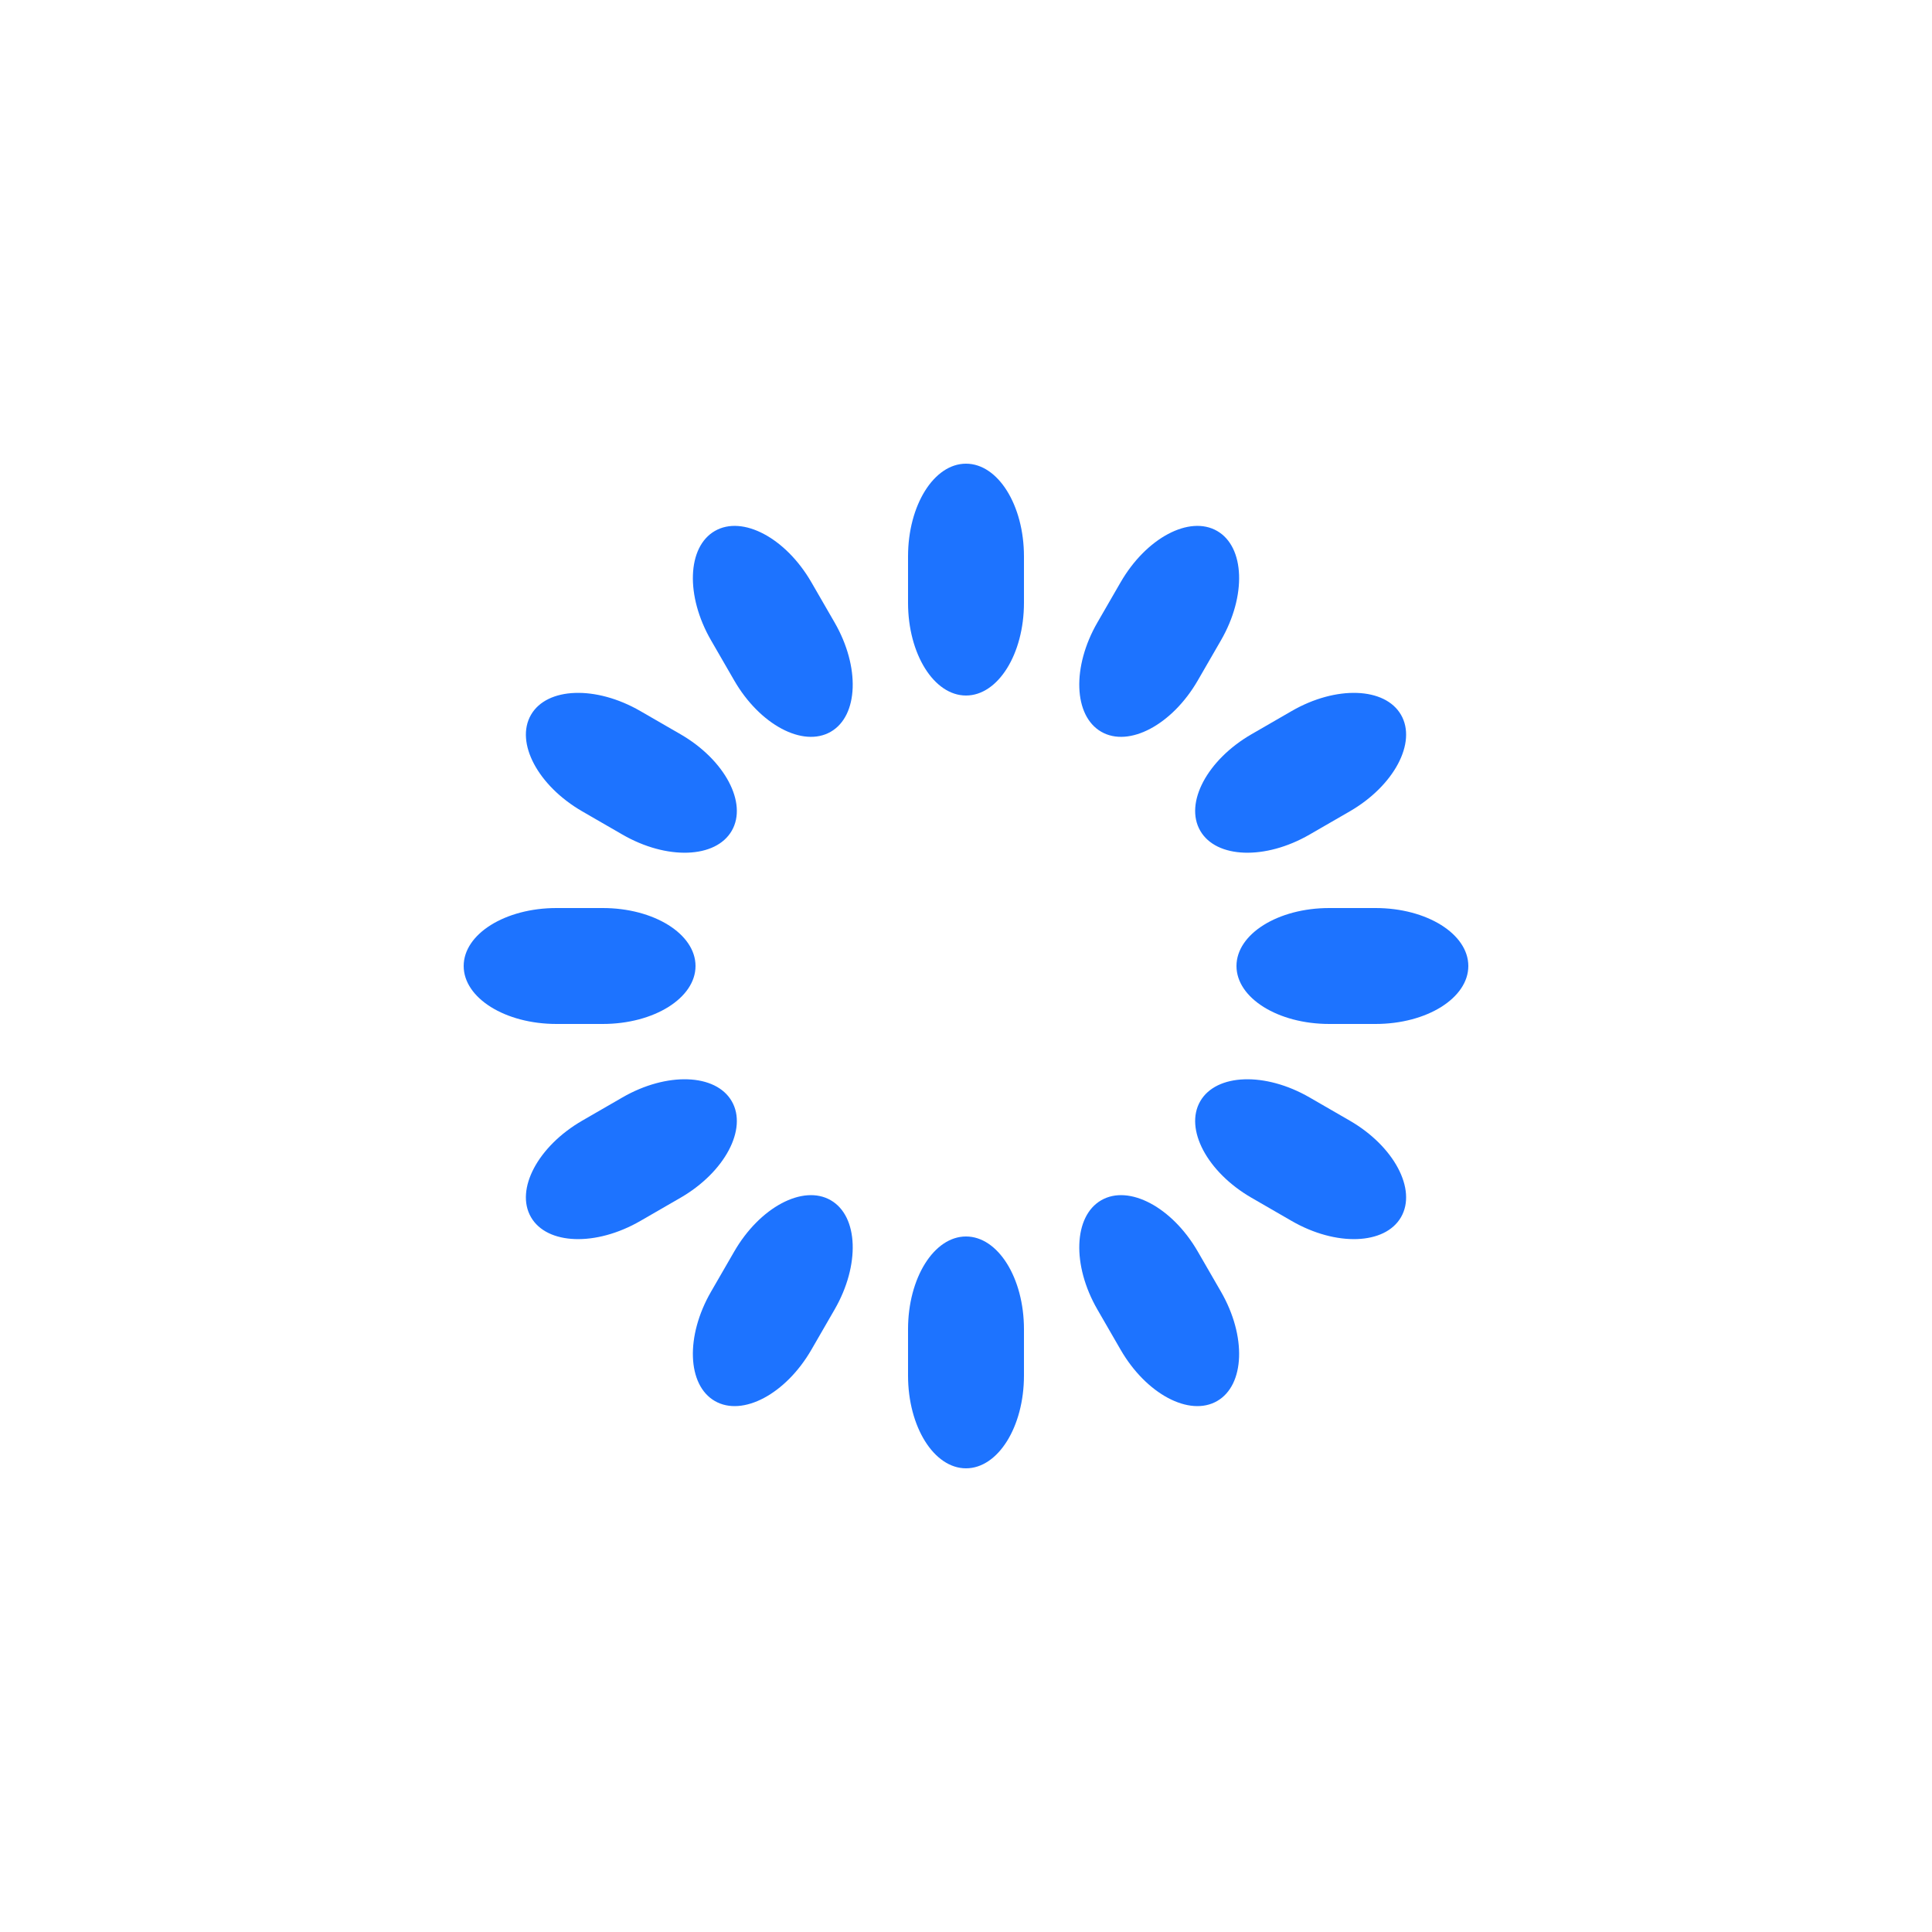
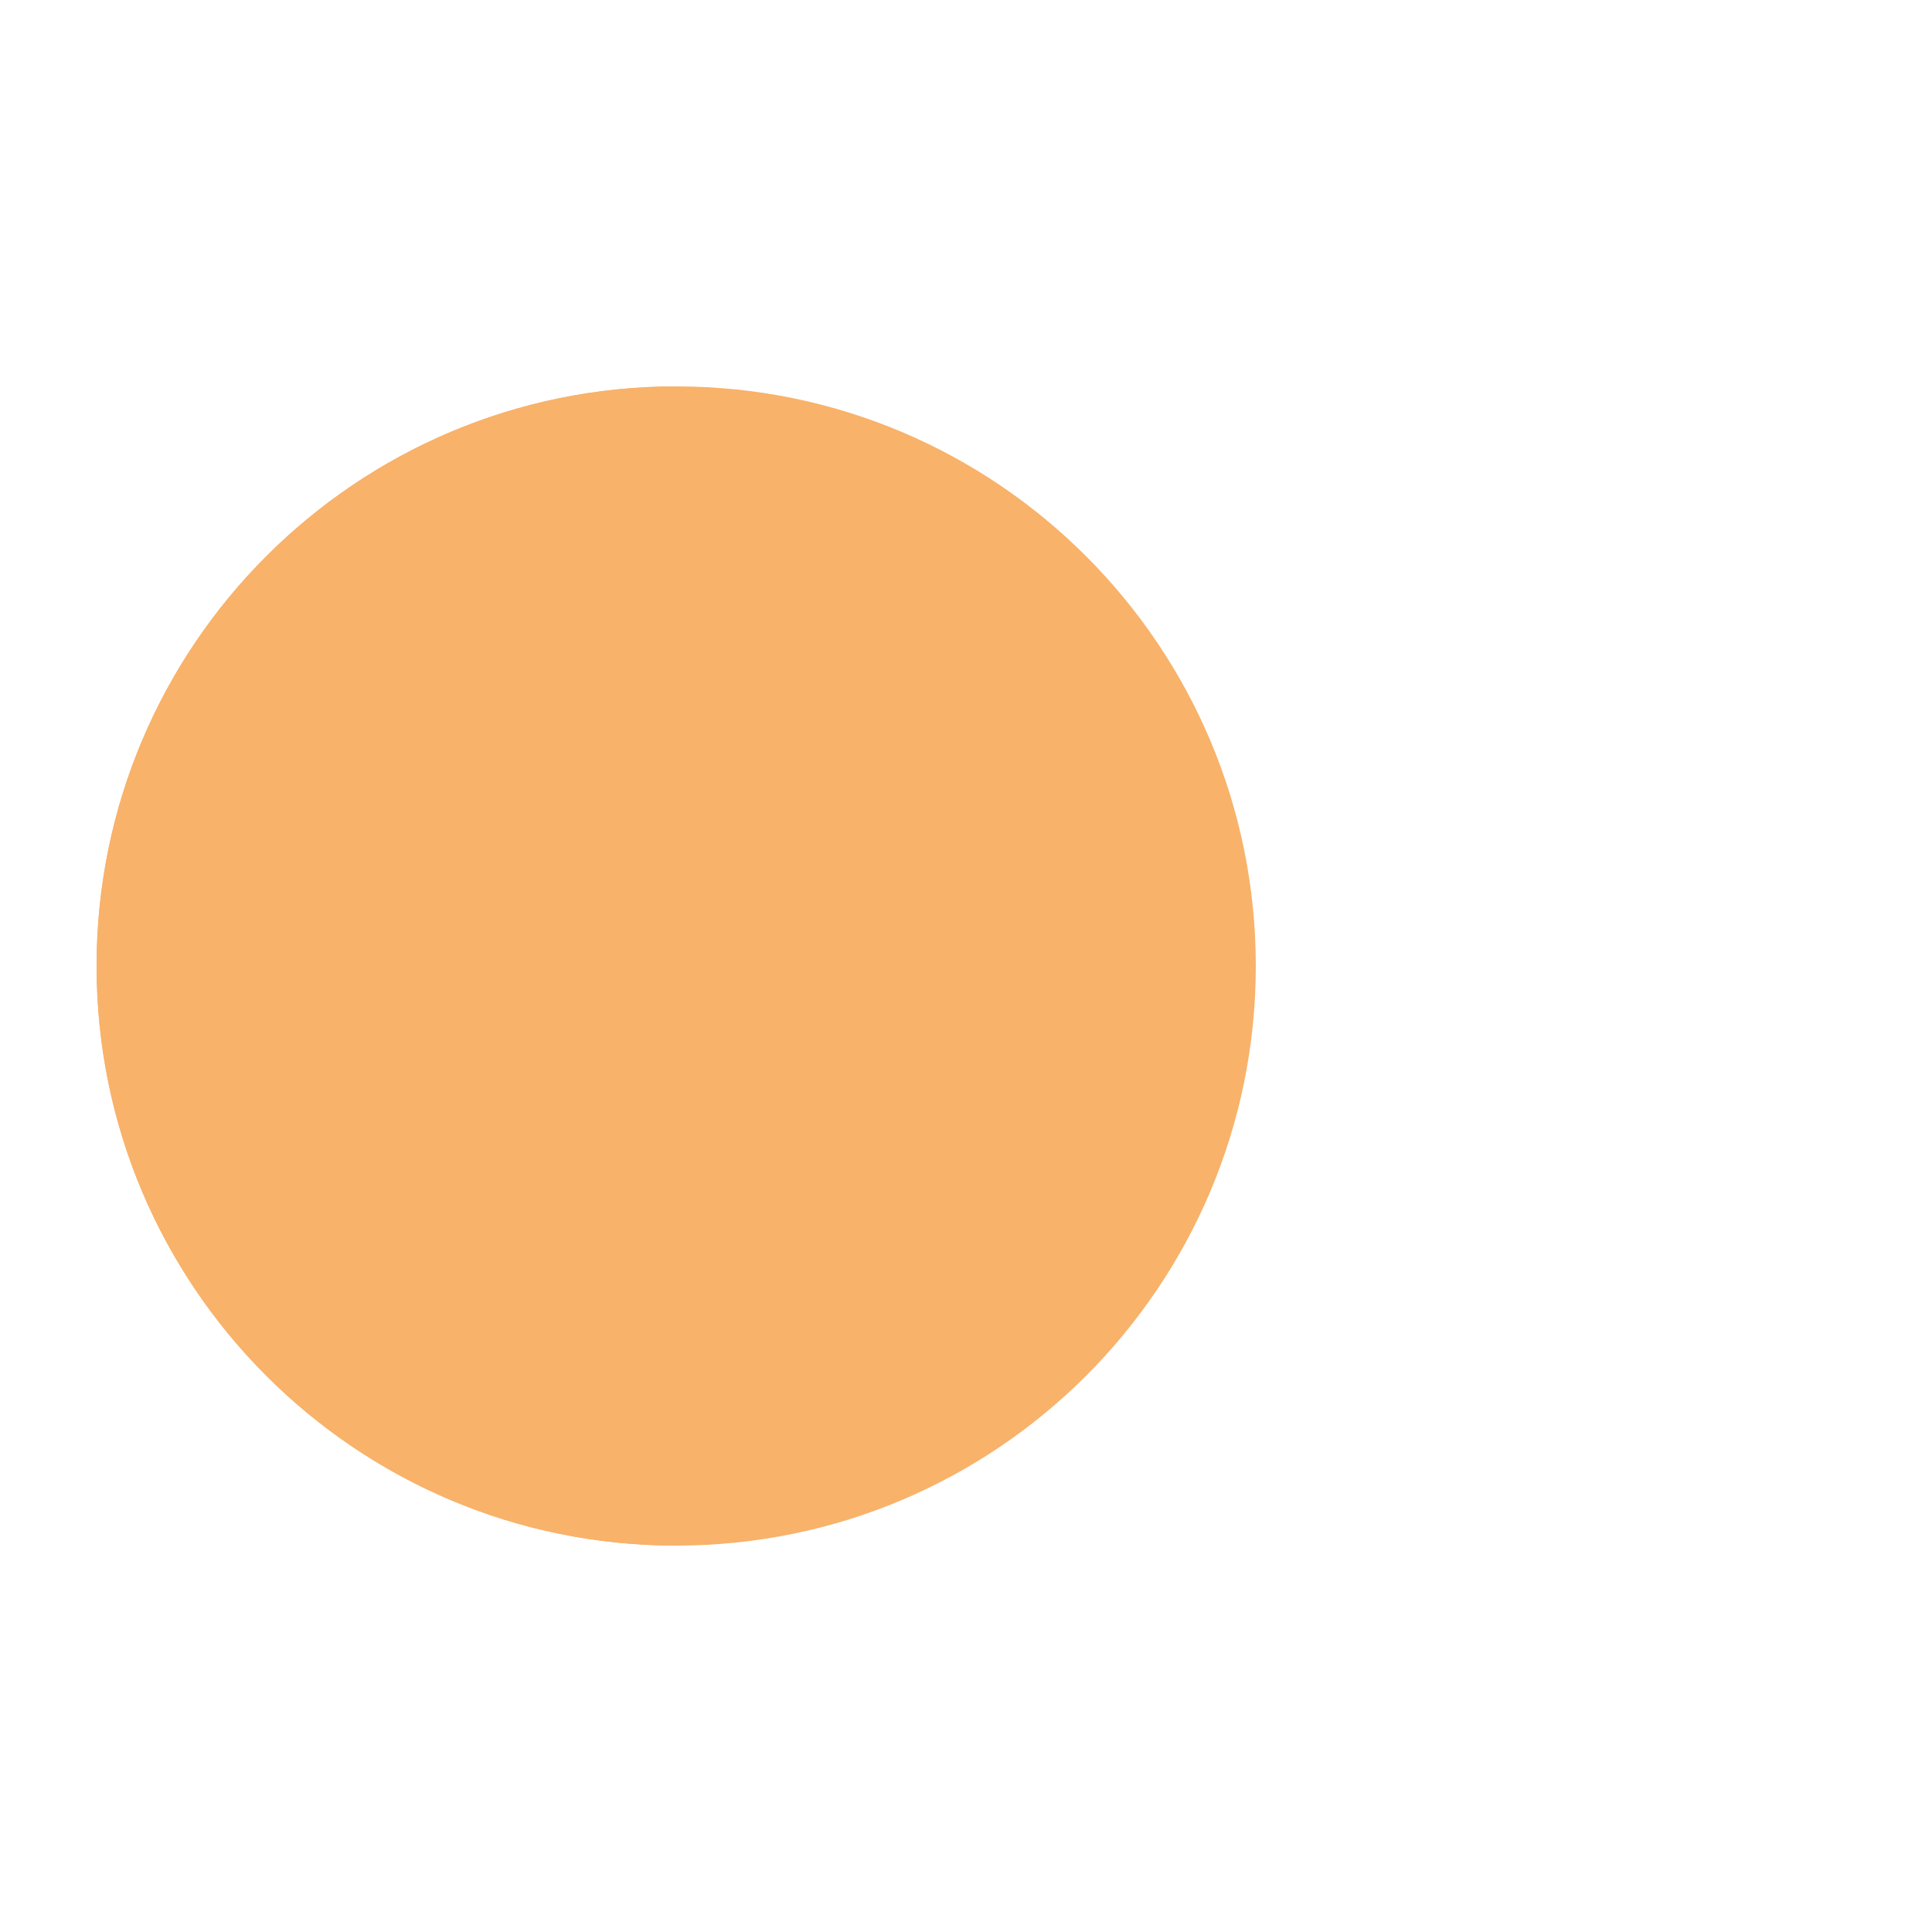
- <svg xmlns="http://www.w3.org/2000/svg" class="lds-spinner" width="200px" height="200px" viewBox="0 0 100 100" preserveAspectRatio="xMidYMid" style="background: none;">
-   <g transform="rotate(0 50 50)">
-     <rect x="47" y="24" rx="9.4" ry="4.8" width="6" height="12" fill="#1d73ff">
-       <animate attributeName="opacity" values="1;0" keyTimes="0;1" dur="1s" begin="-0.917s" repeatCount="indefinite" />
-     </rect>
+ <svg xmlns="http://www.w3.org/2000/svg" style="margin: auto; background: rgb(255, 255, 255); display: block; shape-rendering: auto; animation-play-state: running; animation-delay: 0s;" width="100px" height="100px" viewBox="0 0 100 100" preserveAspectRatio="xMidYMid">
+   <g style="animation-play-state: running; animation-delay: 0s;">
+     <circle cx="60" cy="50" r="4" fill="#e15b64" style="animation-play-state: running; animation-delay: 0s;">
+       <animate attributeName="cx" repeatCount="indefinite" dur="1s" values="95;35" keyTimes="0;1" begin="-0.67s" style="animation-play-state: running; animation-delay: 0s;" />
+       <animate attributeName="fill-opacity" repeatCount="indefinite" dur="1s" values="0;1;1" keyTimes="0;0.2;1" begin="-0.67s" style="animation-play-state: running; animation-delay: 0s;" />
+     </circle>
+     <circle cx="60" cy="50" r="4" fill="#e15b64" style="animation-play-state: running; animation-delay: 0s;">
+       <animate attributeName="cx" repeatCount="indefinite" dur="1s" values="95;35" keyTimes="0;1" begin="-0.33s" style="animation-play-state: running; animation-delay: 0s;" />
+       <animate attributeName="fill-opacity" repeatCount="indefinite" dur="1s" values="0;1;1" keyTimes="0;0.2;1" begin="-0.33s" style="animation-play-state: running; animation-delay: 0s;" />
+     </circle>
+     <circle cx="60" cy="50" r="4" fill="#e15b64" style="animation-play-state: running; animation-delay: 0s;">
+       <animate attributeName="cx" repeatCount="indefinite" dur="1s" values="95;35" keyTimes="0;1" begin="0s" style="animation-play-state: running; animation-delay: 0s;" />
+       <animate attributeName="fill-opacity" repeatCount="indefinite" dur="1s" values="0;1;1" keyTimes="0;0.2;1" begin="0s" style="animation-play-state: running; animation-delay: 0s;" />
+     </circle>
  </g>
-   <g transform="rotate(30 50 50)">
-     <rect x="47" y="24" rx="9.4" ry="4.8" width="6" height="12" fill="#1d73ff">
-       <animate attributeName="opacity" values="1;0" keyTimes="0;1" dur="1s" begin="-0.833s" repeatCount="indefinite" />
-     </rect>
-   </g>
-   <g transform="rotate(60 50 50)">
-     <rect x="47" y="24" rx="9.4" ry="4.8" width="6" height="12" fill="#1d73ff">
-       <animate attributeName="opacity" values="1;0" keyTimes="0;1" dur="1s" begin="-0.75s" repeatCount="indefinite" />
-     </rect>
-   </g>
-   <g transform="rotate(90 50 50)">
-     <rect x="47" y="24" rx="9.4" ry="4.8" width="6" height="12" fill="#1d73ff">
-       <animate attributeName="opacity" values="1;0" keyTimes="0;1" dur="1s" begin="-0.667s" repeatCount="indefinite" />
-     </rect>
-   </g>
-   <g transform="rotate(120 50 50)">
-     <rect x="47" y="24" rx="9.4" ry="4.8" width="6" height="12" fill="#1d73ff">
-       <animate attributeName="opacity" values="1;0" keyTimes="0;1" dur="1s" begin="-0.583s" repeatCount="indefinite" />
-     </rect>
-   </g>
-   <g transform="rotate(150 50 50)">
-     <rect x="47" y="24" rx="9.4" ry="4.8" width="6" height="12" fill="#1d73ff">
-       <animate attributeName="opacity" values="1;0" keyTimes="0;1" dur="1s" begin="-0.5s" repeatCount="indefinite" />
-     </rect>
-   </g>
-   <g transform="rotate(180 50 50)">
-     <rect x="47" y="24" rx="9.4" ry="4.8" width="6" height="12" fill="#1d73ff">
-       <animate attributeName="opacity" values="1;0" keyTimes="0;1" dur="1s" begin="-0.417s" repeatCount="indefinite" />
-     </rect>
-   </g>
-   <g transform="rotate(210 50 50)">
-     <rect x="47" y="24" rx="9.4" ry="4.8" width="6" height="12" fill="#1d73ff">
-       <animate attributeName="opacity" values="1;0" keyTimes="0;1" dur="1s" begin="-0.333s" repeatCount="indefinite" />
-     </rect>
-   </g>
-   <g transform="rotate(240 50 50)">
-     <rect x="47" y="24" rx="9.4" ry="4.8" width="6" height="12" fill="#1d73ff">
-       <animate attributeName="opacity" values="1;0" keyTimes="0;1" dur="1s" begin="-0.25s" repeatCount="indefinite" />
-     </rect>
-   </g>
-   <g transform="rotate(270 50 50)">
-     <rect x="47" y="24" rx="9.4" ry="4.8" width="6" height="12" fill="#1d73ff">
-       <animate attributeName="opacity" values="1;0" keyTimes="0;1" dur="1s" begin="-0.167s" repeatCount="indefinite" />
-     </rect>
-   </g>
-   <g transform="rotate(300 50 50)">
-     <rect x="47" y="24" rx="9.4" ry="4.8" width="6" height="12" fill="#1d73ff">
-       <animate attributeName="opacity" values="1;0" keyTimes="0;1" dur="1s" begin="-0.083s" repeatCount="indefinite" />
-     </rect>
-   </g>
-   <g transform="rotate(330 50 50)">
-     <rect x="47" y="24" rx="9.4" ry="4.8" width="6" height="12" fill="#1d73ff">
-       <animate attributeName="opacity" values="1;0" keyTimes="0;1" dur="1s" begin="0s" repeatCount="indefinite" />
-     </rect>
+   <g transform="translate(-15 0)" style="animation-play-state: running; animation-delay: 0s;">
+     <path d="M50 50L20 50A30 30 0 0 0 80 50Z" fill="#f8b26a" transform="rotate(90 50 50)" style="animation-play-state: running; animation-delay: 0s;" />
+     <path d="M50 50L20 50A30 30 0 0 0 80 50Z" fill="#f8b26a" style="animation-play-state: running; animation-delay: 0s;">
+       <animateTransform attributeName="transform" type="rotate" repeatCount="indefinite" dur="1s" values="0 50 50;45 50 50;0 50 50" keyTimes="0;0.5;1" style="animation-play-state: running; animation-delay: 0s;" />
+     </path>
+     <path d="M50 50L20 50A30 30 0 0 1 80 50Z" fill="#f8b26a" style="animation-play-state: running; animation-delay: 0s;">
+       <animateTransform attributeName="transform" type="rotate" repeatCount="indefinite" dur="1s" values="0 50 50;-45 50 50;0 50 50" keyTimes="0;0.5;1" style="animation-play-state: running; animation-delay: 0s;" />
+     </path>
  </g>
</svg>
